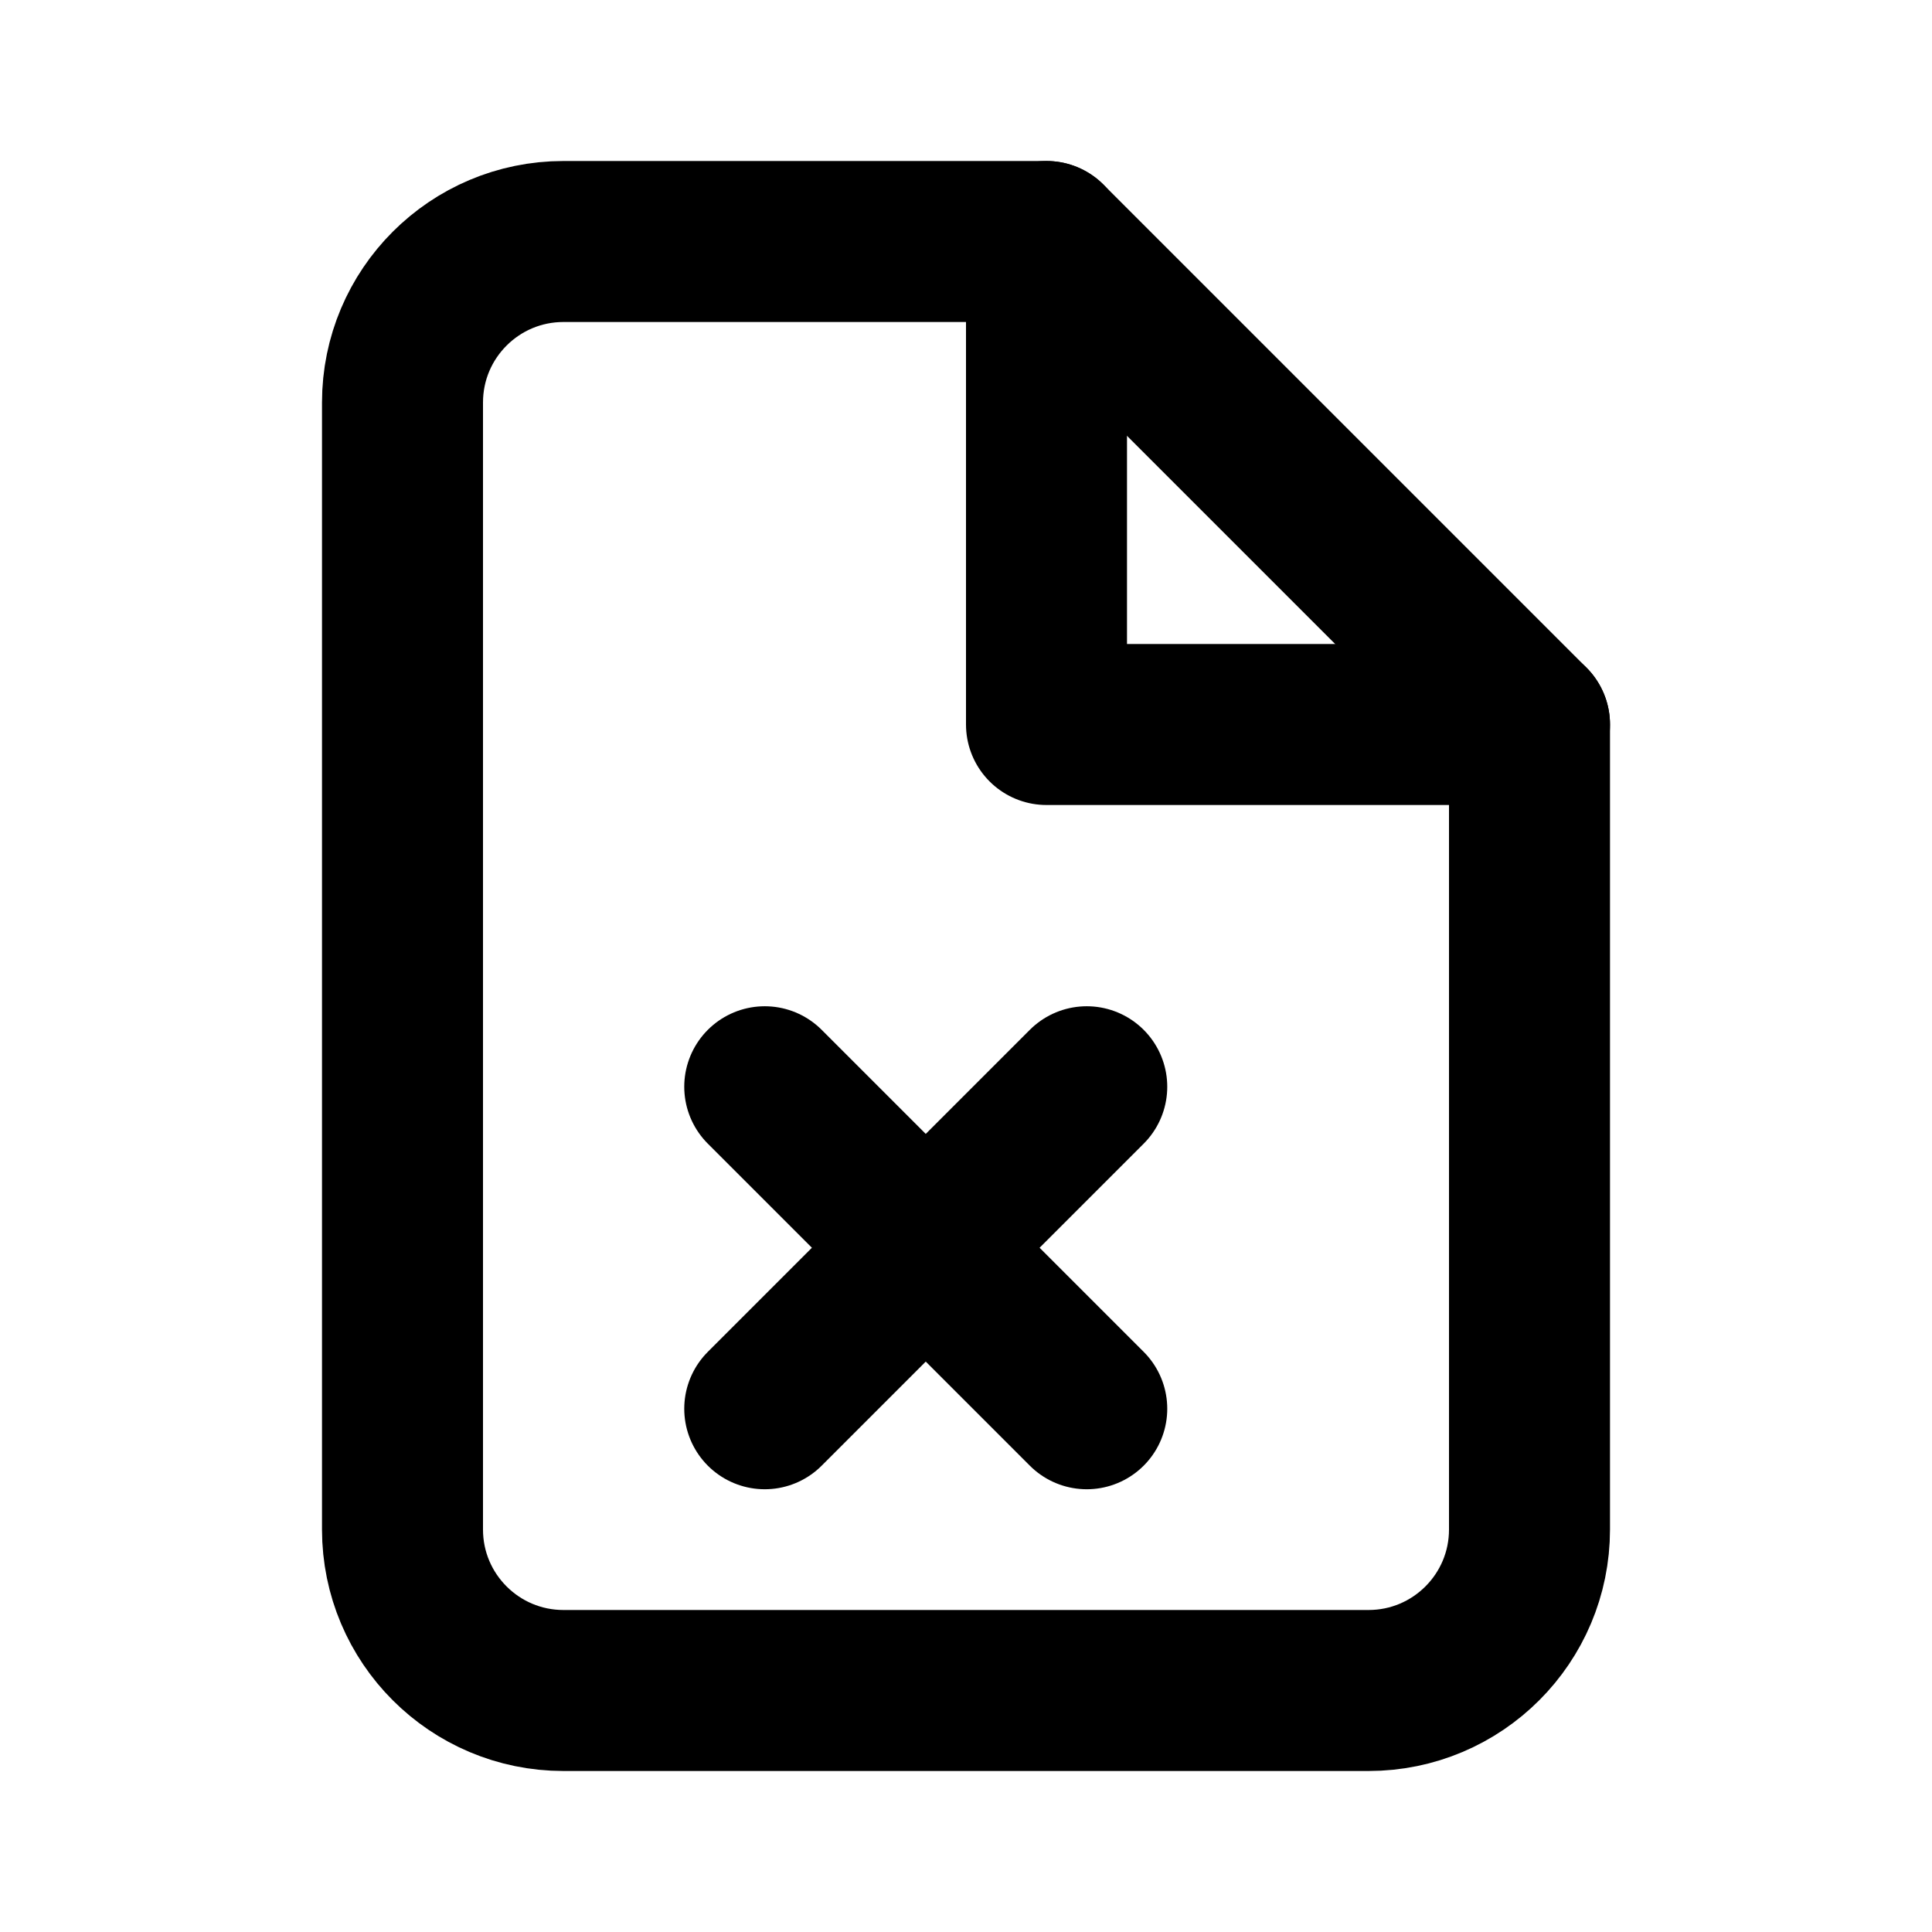
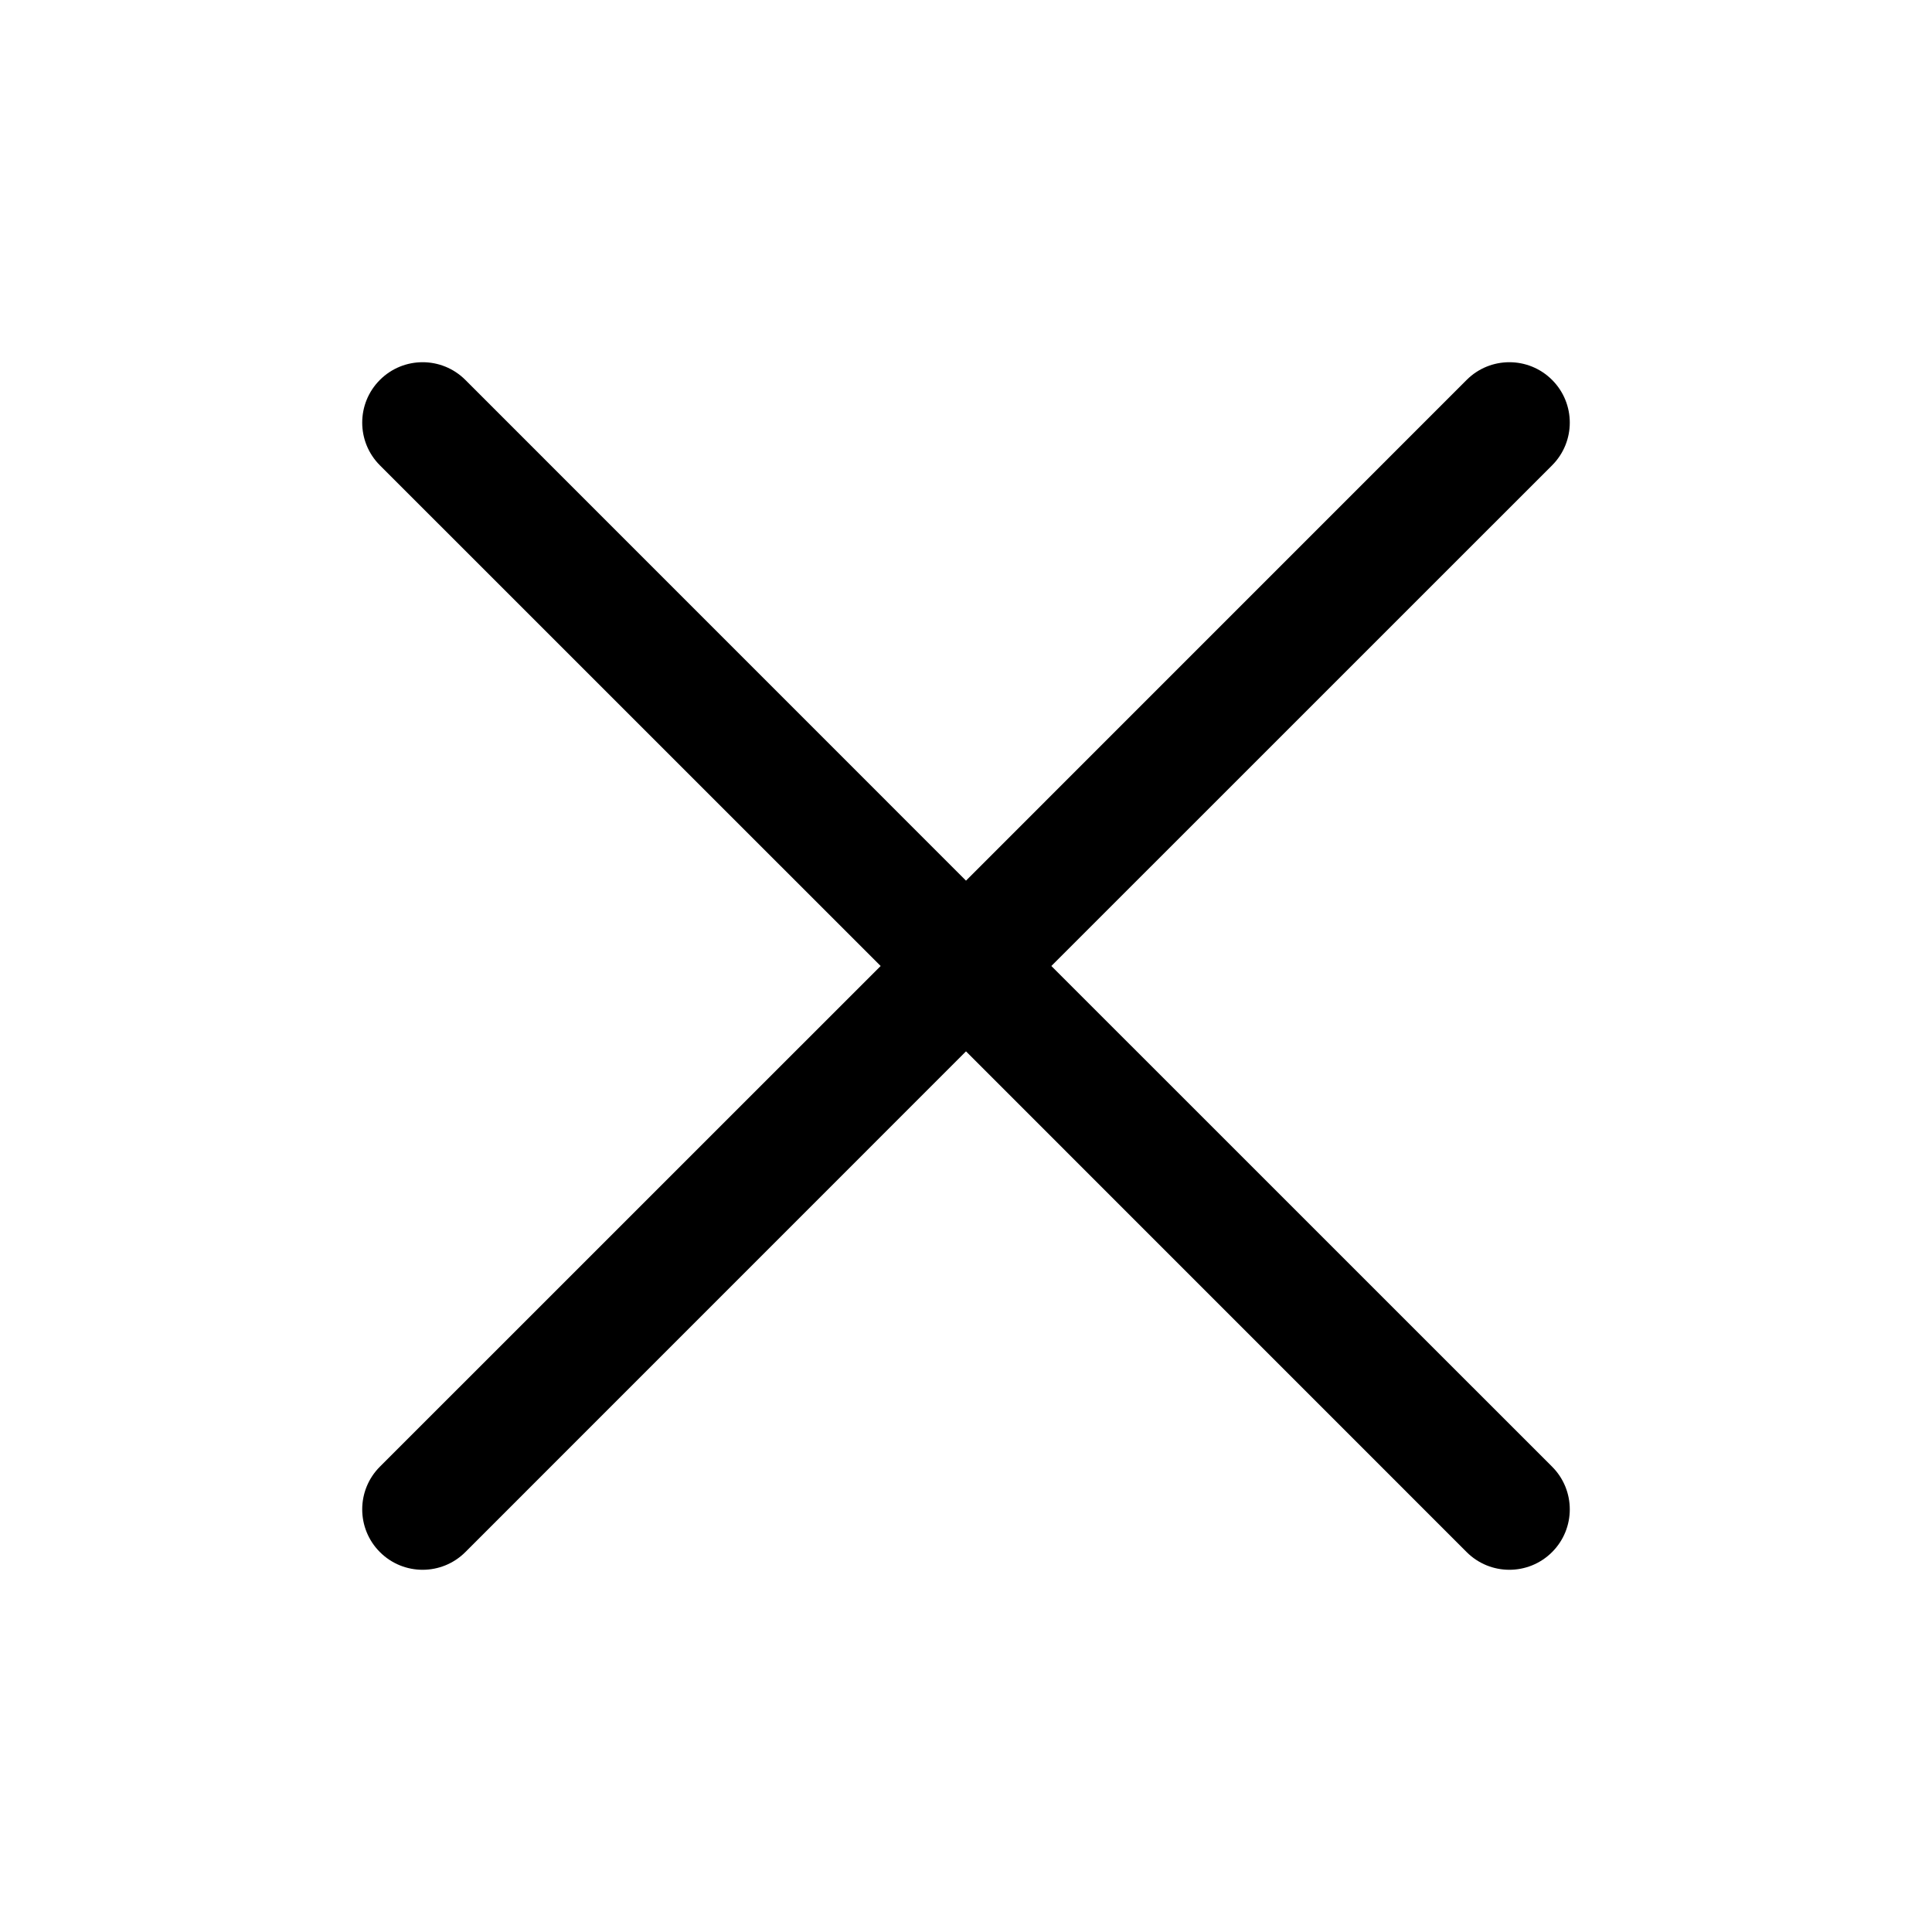
- <svg xmlns="http://www.w3.org/2000/svg" viewBox="0 0 24 24" fill="none" stroke="#000" stroke-width="2" stroke-linecap="round" stroke-linejoin="round">
-   <path d="M13 3H7a2 2 0 0 0-2 2v14a2 2 0 0 0 2 2h10a2 2 0 0 0 2-2V9z" />
-   <path d="M13 3v6h6" />
-   <path d="M9.5 13.5l4 4M13.5 13.5l-4 4" />
+ <svg xmlns="http://www.w3.org/2000/svg" viewBox="0 0 256 256" fill="#000000">
+   <path d="M205.66,194.34a8,8,0,0,1-11.32,11.32L128,139.31,61.66,205.66a8,8,0,0,1-11.32-11.32L116.69,128,50.34,61.66A8,8,0,0,1,61.66,50.34L128,116.69l66.34-66.35a8,8,0,0,1,11.32,11.32L139.31,128Z" />
</svg>
